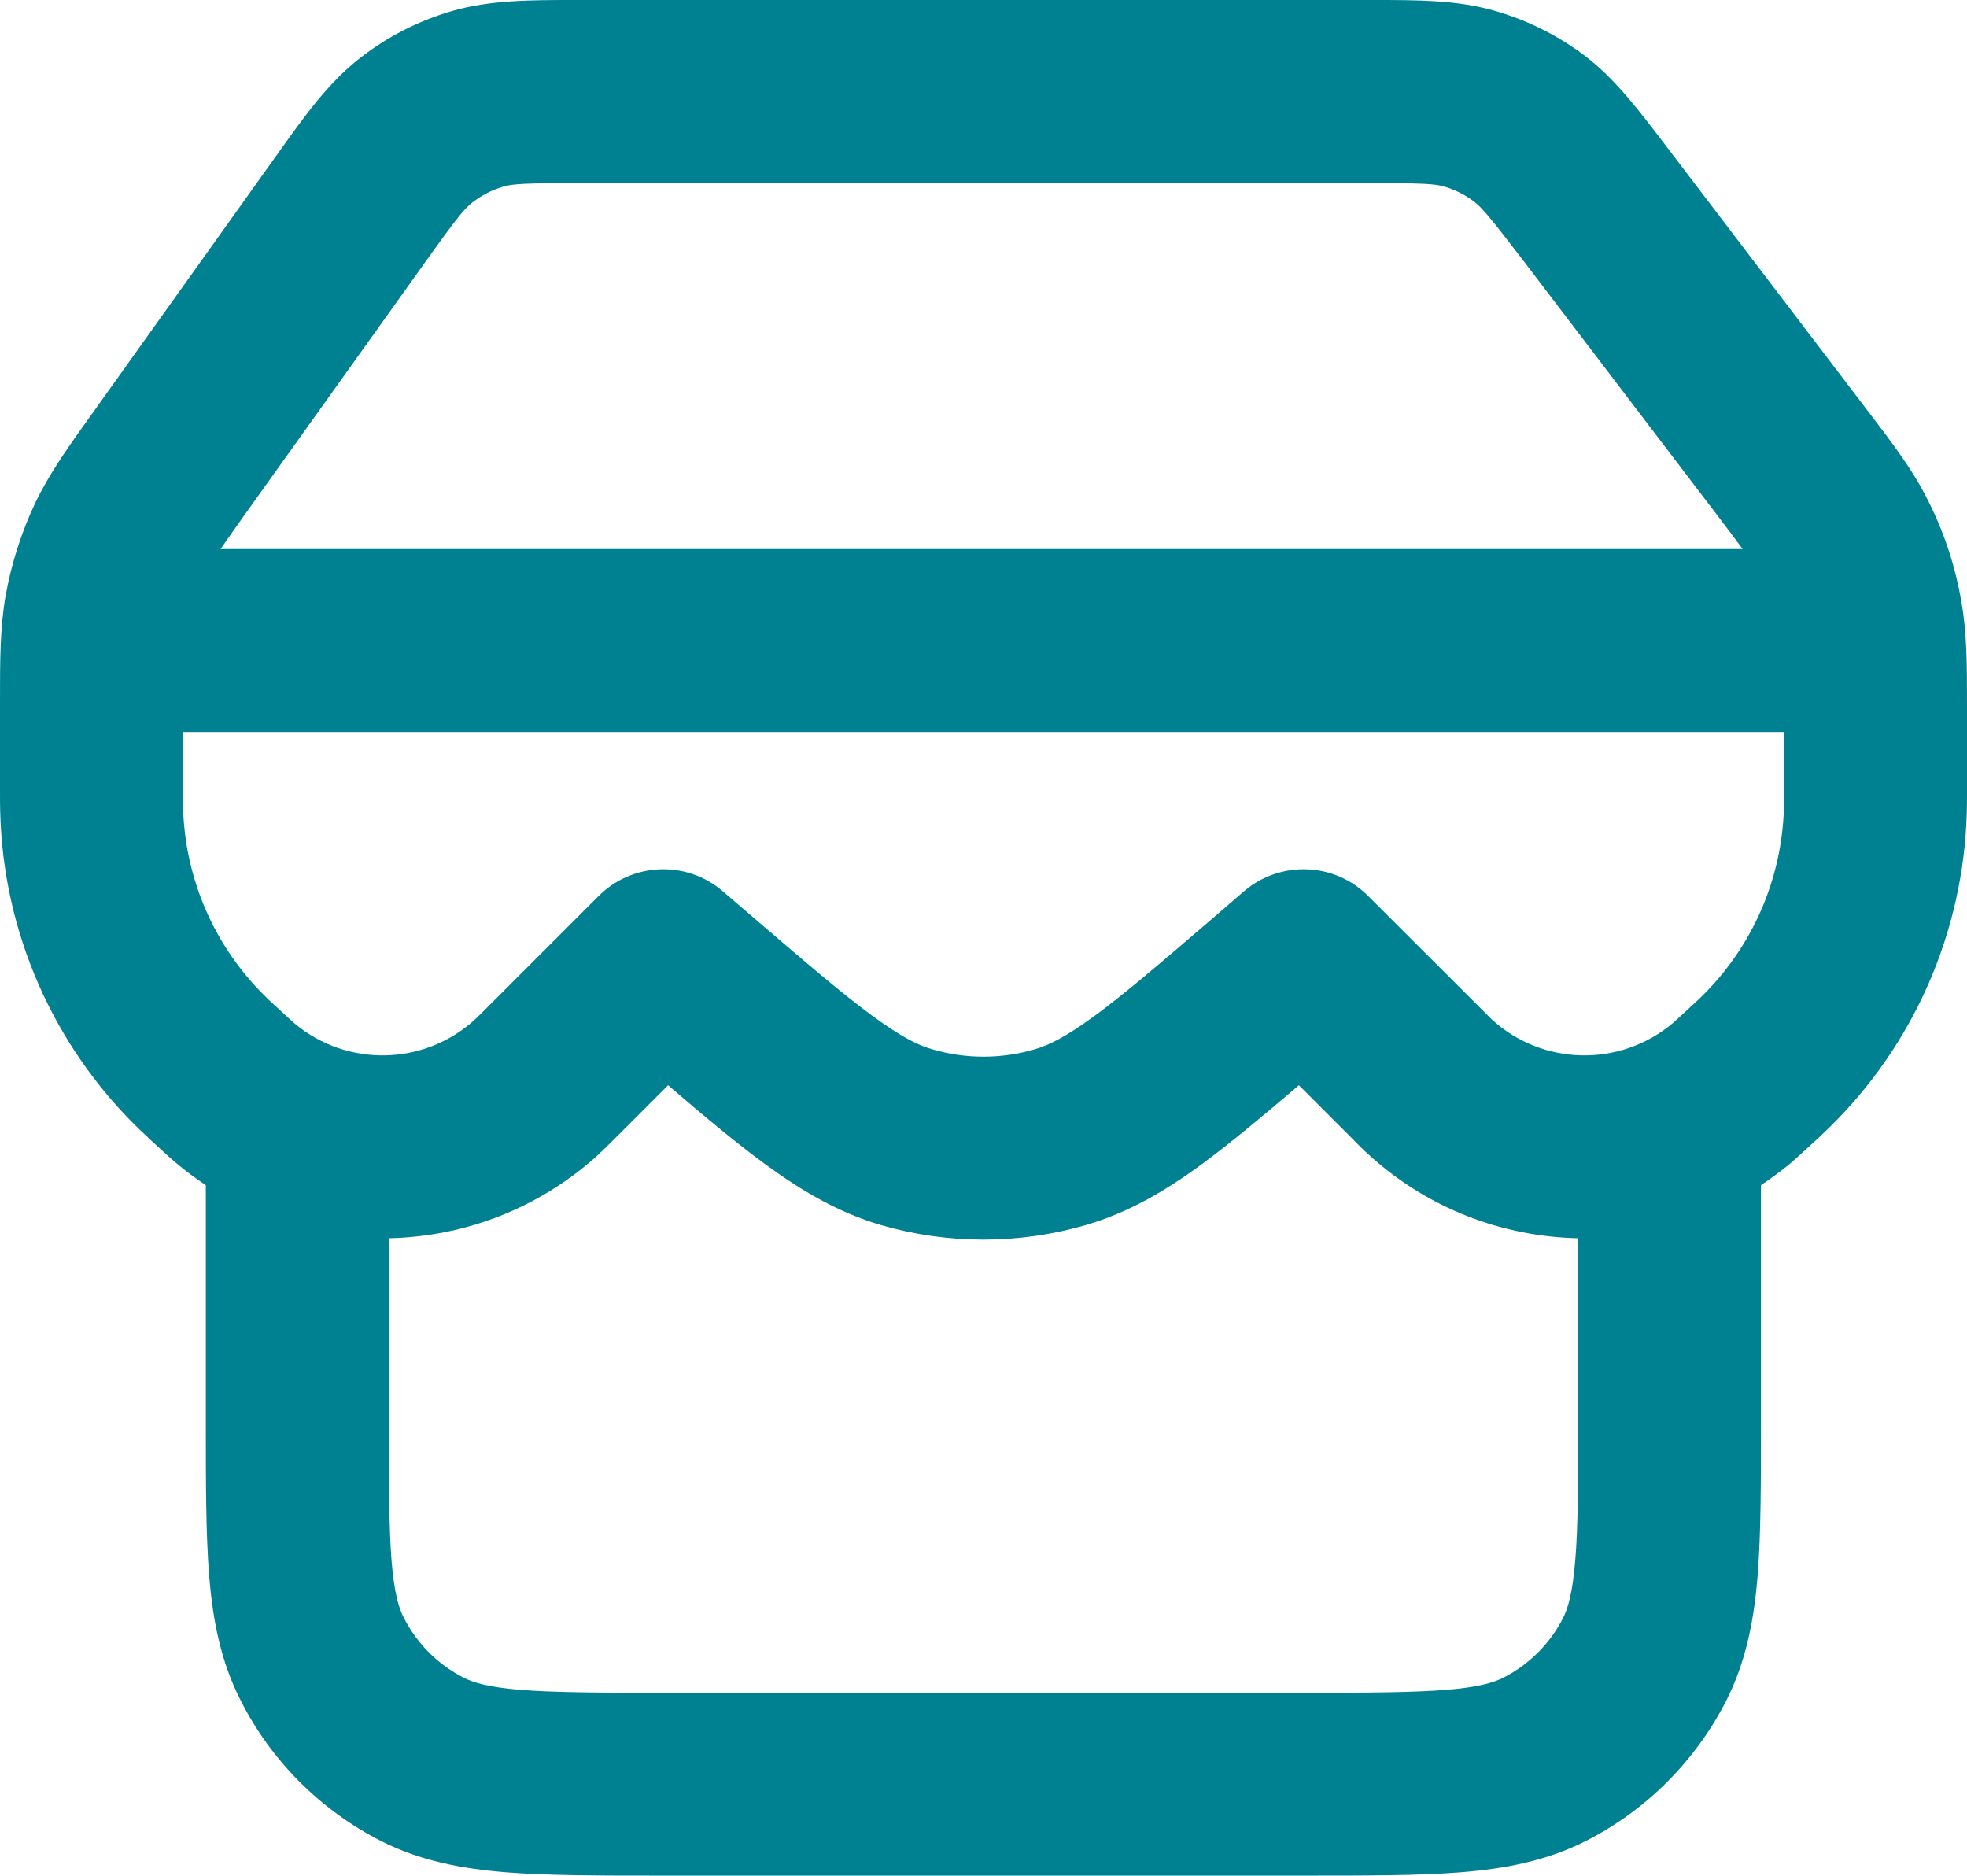
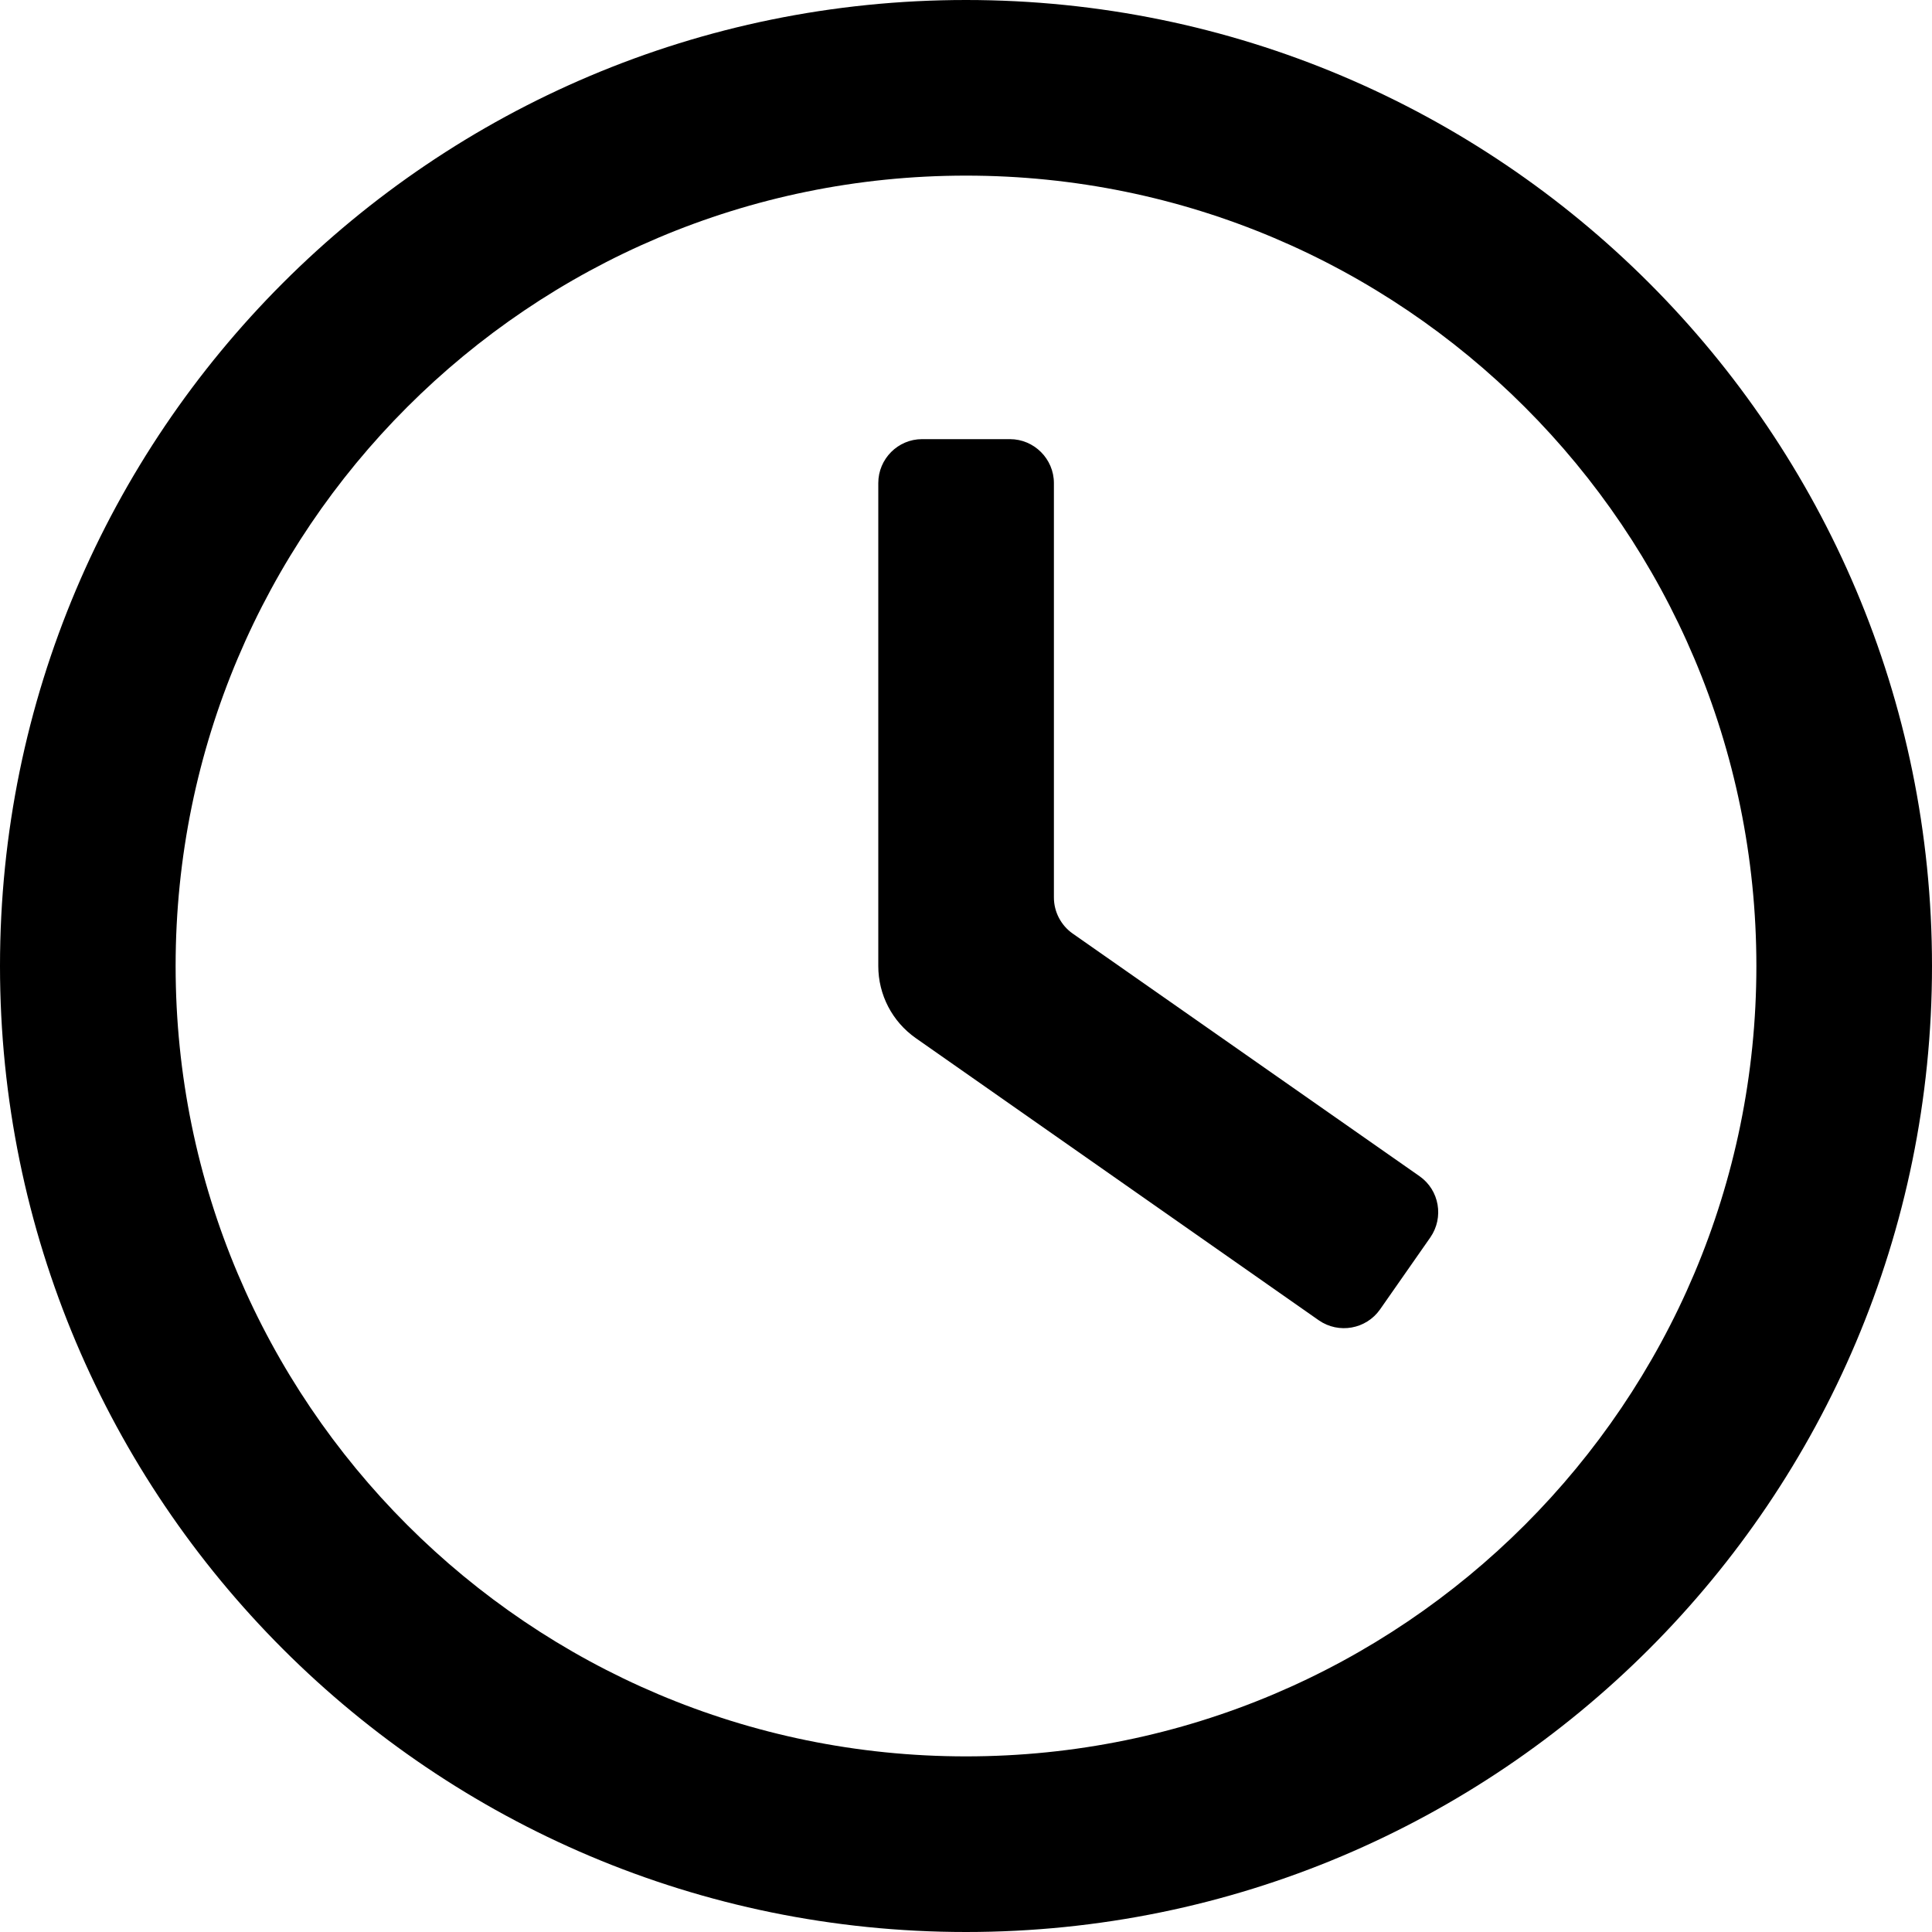
- <svg xmlns="http://www.w3.org/2000/svg" preserveAspectRatio="none" overflow="visible" style="display: block;" width="8.821" height="8.41" viewBox="0 0 8.821 8.41" fill="none">
-   <path id="store" fill-rule="evenodd" clip-rule="evenodd" d="M2.582 3.11092e-05L6.16 3.331e-05C6.358 -0 6.532 -0 6.698 0.047C6.844 0.088 6.981 0.156 7.102 0.246C7.24 0.35 7.345 0.489 7.465 0.646L8.368 1.832C8.484 1.984 8.572 2.099 8.638 2.228C8.714 2.374 8.767 2.531 8.795 2.694C8.821 2.836 8.821 2.981 8.821 3.172L8.821 3.548C8.821 3.589 8.821 3.617 8.82 3.644C8.805 4.178 8.583 4.686 8.2 5.059C8.181 5.078 8.16 5.097 8.13 5.125L8.119 5.135C8.082 5.169 8.053 5.196 8.026 5.219C7.984 5.253 7.941 5.285 7.897 5.314V6.376C7.897 6.649 7.897 6.878 7.882 7.066C7.866 7.262 7.831 7.449 7.741 7.626C7.603 7.896 7.384 8.116 7.113 8.254C6.936 8.344 6.75 8.379 6.553 8.395C6.365 8.41 6.136 8.41 5.863 8.41H2.958C2.685 8.41 2.455 8.41 2.267 8.395C2.071 8.379 1.884 8.344 1.707 8.254C1.437 8.116 1.217 7.896 1.08 7.626C0.989 7.449 0.954 7.262 0.938 7.066C0.923 6.878 0.923 6.649 0.923 6.376L0.923 5.314C0.879 5.285 0.836 5.253 0.795 5.219C0.767 5.196 0.738 5.169 0.701 5.135L0.69 5.125C0.66 5.097 0.64 5.078 0.62 5.059C0.237 4.686 0.015 4.178 0.001 3.644C1.16749e-05 3.617 1.26042e-05 3.589 1.39735e-05 3.548L6.88211e-06 3.152C-6.09999e-05 2.96 -0 2.815 0.025 2.672C0.051 2.527 0.096 2.386 0.159 2.253C0.222 2.122 0.306 2.004 0.418 1.848L1.247 0.687C1.366 0.52 1.471 0.373 1.611 0.263C1.734 0.166 1.875 0.094 2.025 0.05C2.196 -0 2.377 -0 2.582 3.11092e-05ZM1.744 5.552V6.359C1.744 6.653 1.744 6.849 1.756 6.999C1.768 7.145 1.789 7.212 1.811 7.254C1.87 7.37 1.964 7.464 2.08 7.523C2.122 7.544 2.188 7.565 2.334 7.577C2.485 7.589 2.68 7.59 2.974 7.59H5.846C6.14 7.59 6.336 7.589 6.486 7.577C6.632 7.565 6.699 7.544 6.741 7.523C6.857 7.464 6.951 7.37 7.01 7.254C7.031 7.212 7.052 7.145 7.064 6.999C7.077 6.849 7.077 6.653 7.077 6.359V5.552C6.741 5.545 6.407 5.421 6.142 5.181C6.115 5.157 6.087 5.129 6.052 5.093L5.825 4.866C5.66 5.007 5.518 5.125 5.391 5.219C5.226 5.34 5.061 5.437 4.869 5.493C4.569 5.58 4.251 5.58 3.951 5.493C3.76 5.437 3.595 5.34 3.43 5.219C3.302 5.125 3.16 5.007 2.996 4.866L2.769 5.093C2.733 5.129 2.705 5.157 2.679 5.181C2.413 5.421 2.08 5.545 1.744 5.552ZM2.624 0.821C2.352 0.821 2.299 0.824 2.256 0.837C2.206 0.852 2.159 0.876 2.118 0.908C2.082 0.936 2.048 0.977 1.89 1.199L1.103 2.3C1.054 2.369 1.017 2.421 0.989 2.462H7.815C7.786 2.422 7.748 2.372 7.697 2.305L6.837 1.176C6.678 0.968 6.644 0.929 6.609 0.903C6.569 0.872 6.523 0.85 6.475 0.836C6.433 0.824 6.381 0.821 6.119 0.821H2.624ZM0.821 3.543V3.282H8V3.543C8 3.591 8 3.607 8 3.622C7.991 3.943 7.858 4.247 7.628 4.471C7.617 4.482 7.605 4.493 7.57 4.525C7.522 4.569 7.51 4.581 7.5 4.589C7.264 4.786 6.92 4.779 6.692 4.573C6.683 4.564 6.671 4.552 6.625 4.506L6.136 4.018C5.985 3.866 5.742 3.857 5.579 3.996L5.425 4.129C5.193 4.328 5.036 4.462 4.906 4.557C4.78 4.649 4.703 4.687 4.64 4.705C4.49 4.749 4.331 4.749 4.181 4.705C4.117 4.687 4.041 4.649 3.915 4.557C3.785 4.462 3.628 4.328 3.396 4.129L3.241 3.996C3.079 3.857 2.836 3.866 2.684 4.018L2.196 4.506C2.15 4.552 2.138 4.564 2.128 4.573C1.901 4.779 1.556 4.786 1.321 4.589C1.311 4.581 1.298 4.569 1.251 4.525C1.216 4.493 1.203 4.482 1.193 4.471C0.963 4.247 0.83 3.943 0.821 3.622C0.821 3.607 0.821 3.591 0.821 3.543Z" fill="#008192" />
+ <svg xmlns="http://www.w3.org/2000/svg" preserveAspectRatio="none" overflow="visible" style="display: block;" width="10.154" height="10.154" viewBox="0 0 10.154 10.154" fill="none">
+   <g id="clock">
+     <path d="M4.616 5.077C4.616 5.228 4.689 5.369 4.813 5.456L6.931 6.939C7.036 7.012 7.18 6.986 7.253 6.882L7.517 6.504C7.59 6.399 7.565 6.255 7.461 6.182L5.637 4.906C5.576 4.863 5.539 4.792 5.539 4.717L5.539 2.539C5.539 2.412 5.435 2.308 5.308 2.308L4.846 2.308C4.719 2.308 4.616 2.412 4.616 2.539L4.616 5.077Z" fill="#000000" />
+     <path d="M5.077 0C2.273 0 0 2.273 0 5.077C0 7.881 2.273 10.154 5.077 10.154C7.881 10.154 10.154 7.881 10.154 5.077C10.154 2.273 7.881 0 5.077 0ZM0.923 5.077C0.923 2.783 2.783 0.923 5.077 0.923C7.371 0.923 9.231 2.783 9.231 5.077C9.231 7.371 7.371 9.231 5.077 9.231C2.783 9.231 0.923 7.371 0.923 5.077Z" fill="#000000" />
+   </g>
</svg>
